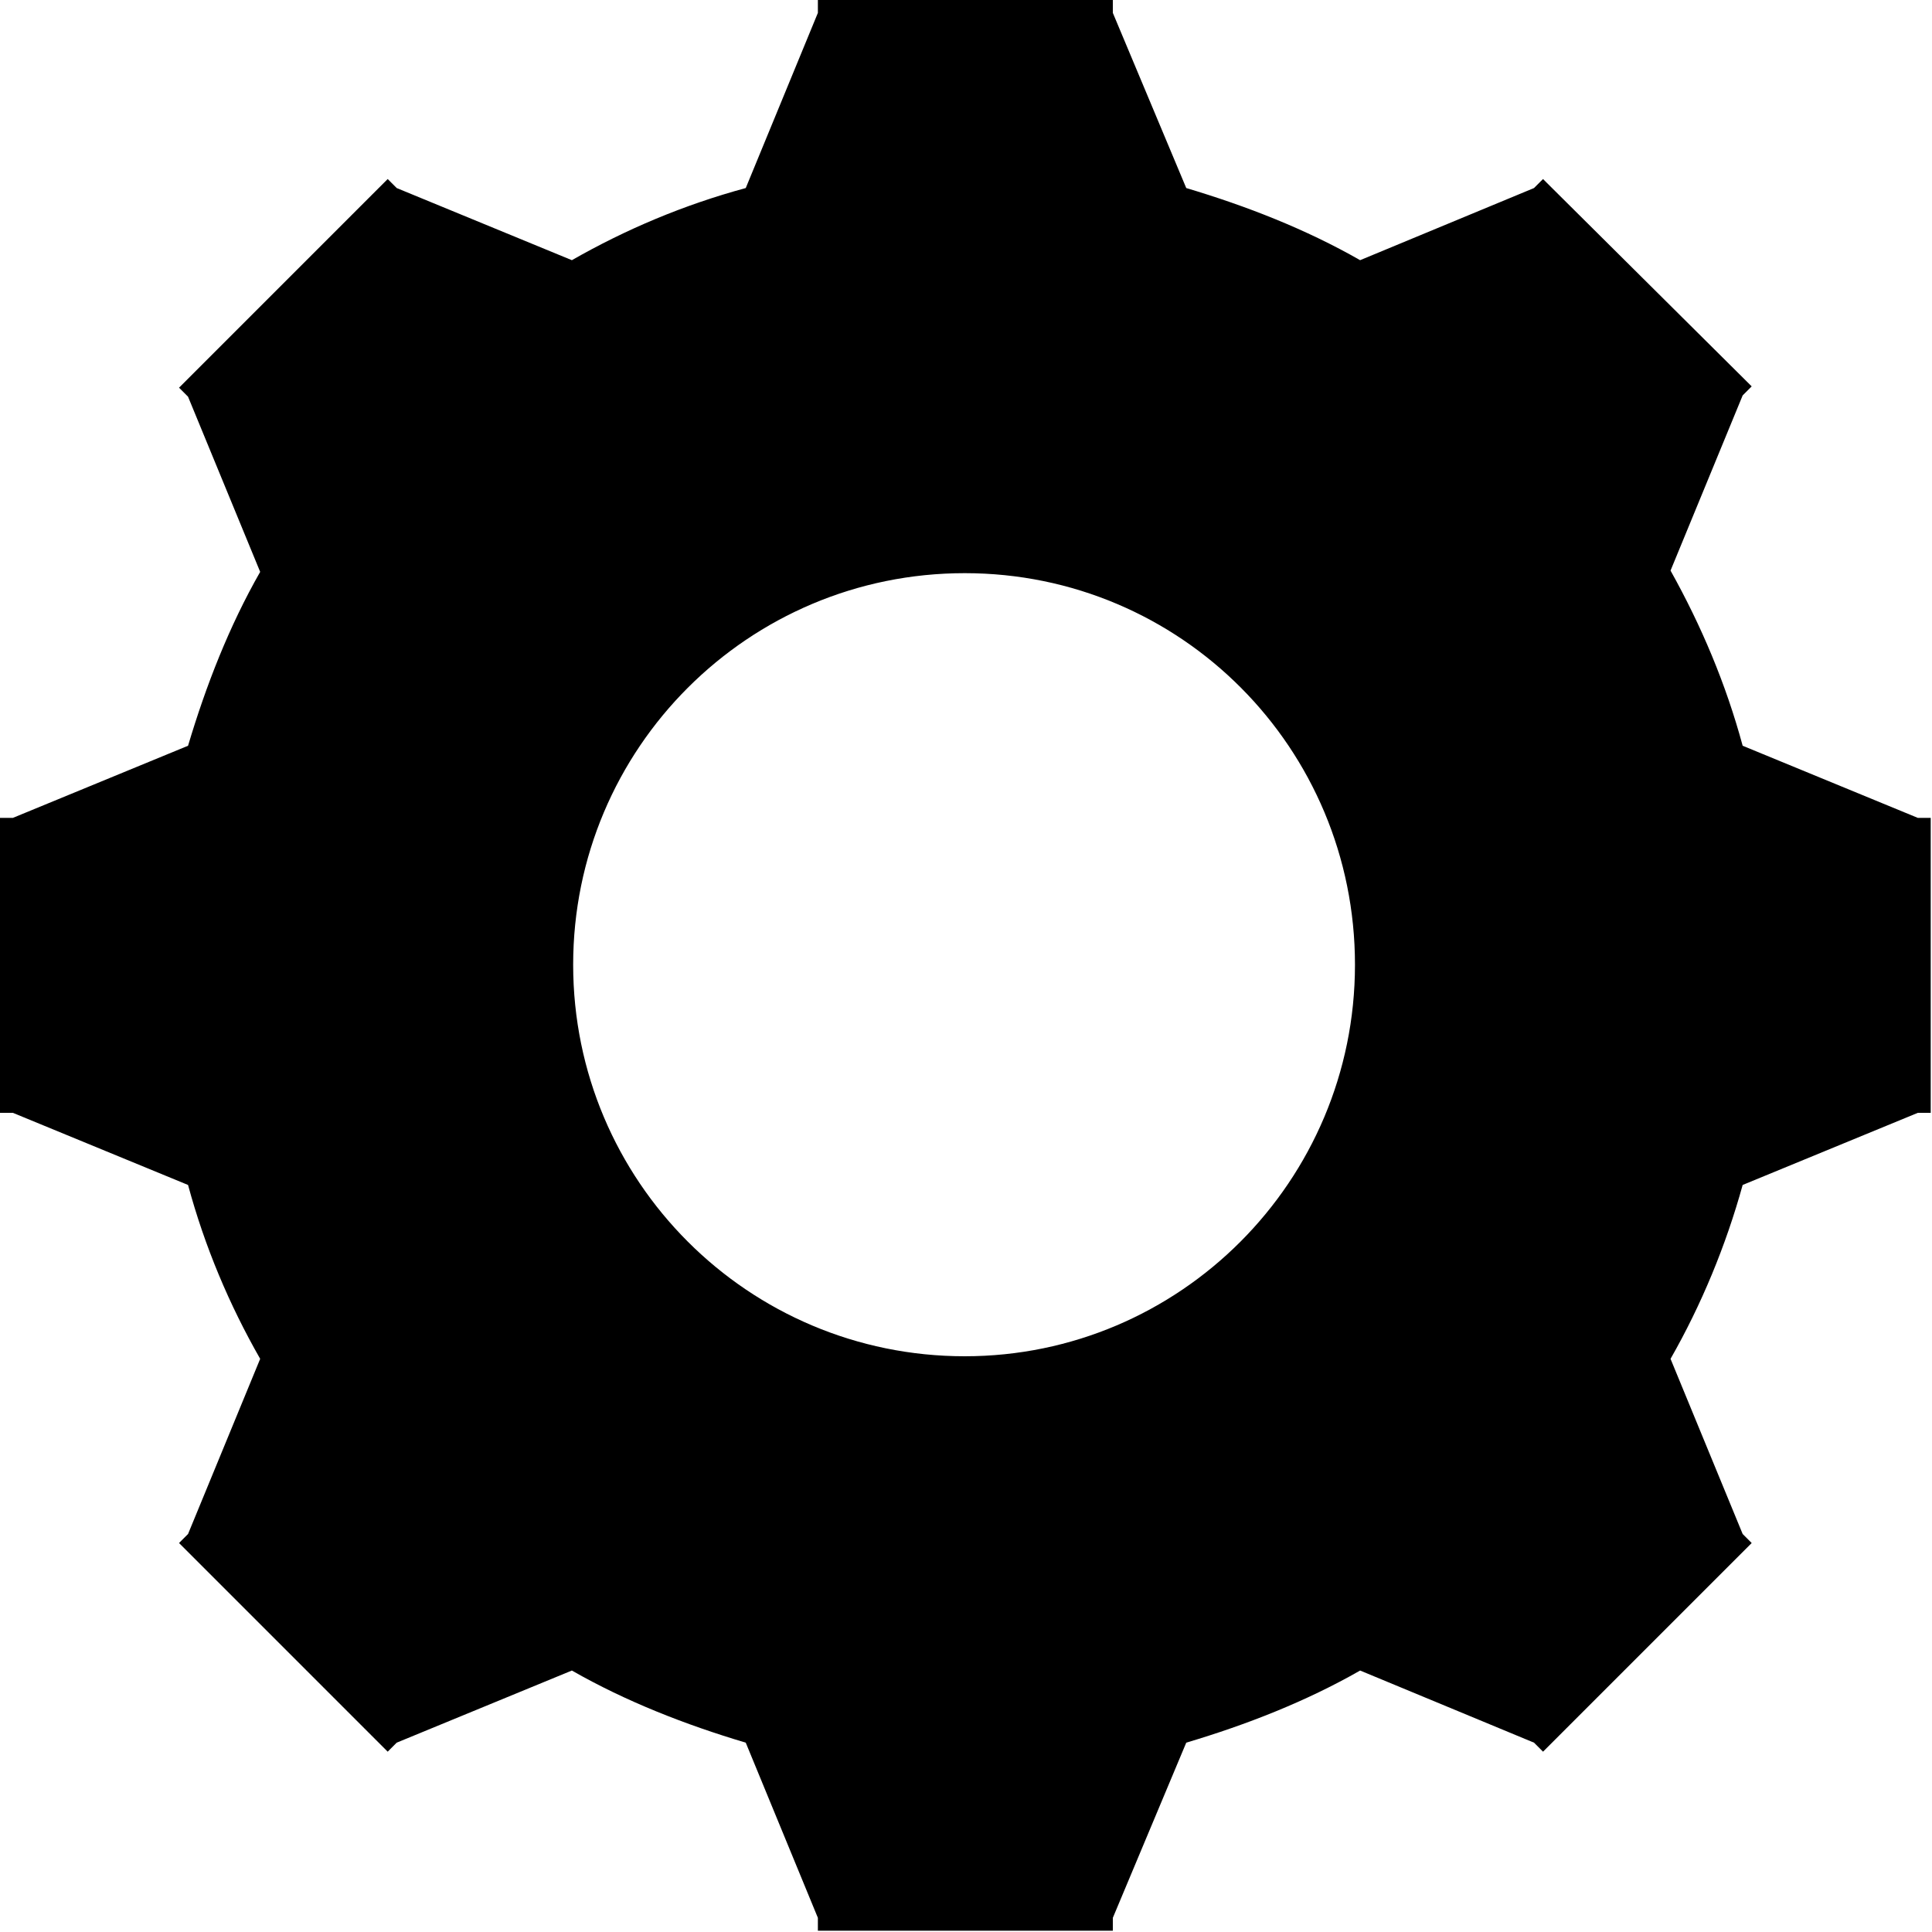
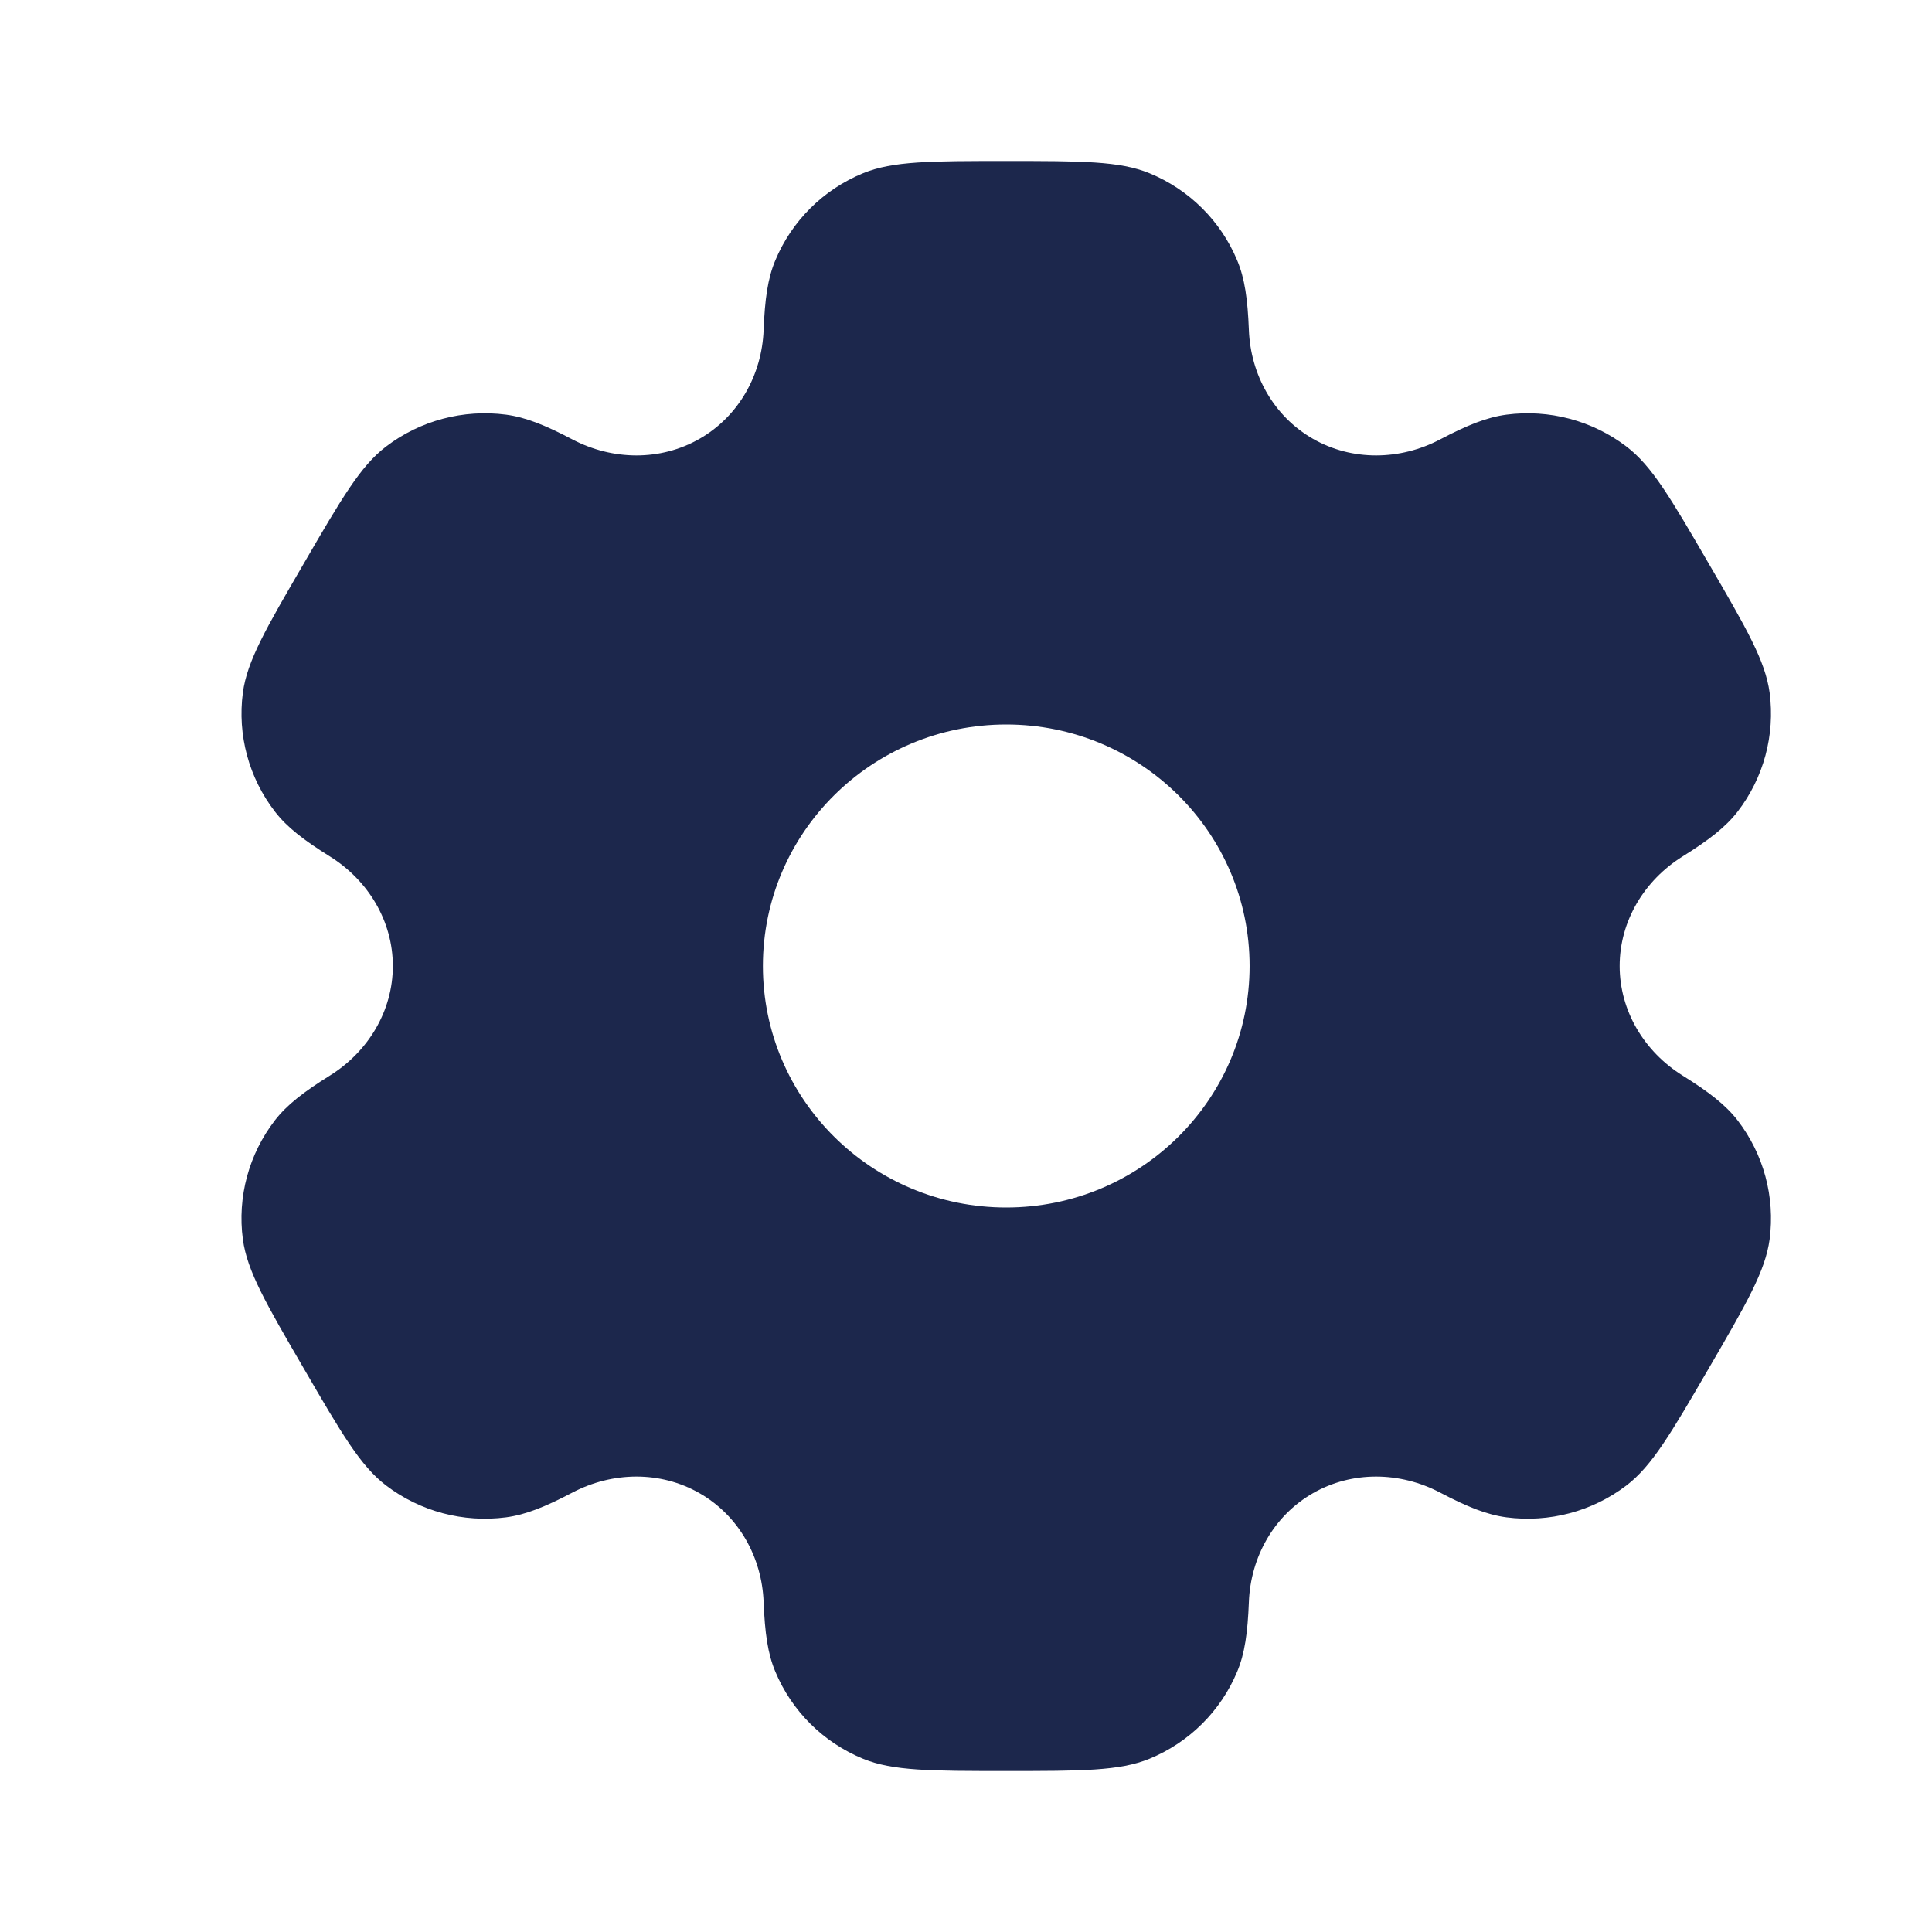
- <svg xmlns="http://www.w3.org/2000/svg" id="icon__settings" width="15px" height="15px">
-   <path d="m14.99,6.35h-.1l-1.36-.56c-.13-.48-.32-.93-.56-1.36l.56-1.36.07-.07-.03-.03-1.56-1.55-.03-.03-.07.07-1.35.56c-.42-.24-.88-.42-1.35-.56l-.57-1.36v-.1h-2.29v.1l-.56,1.36c-.48.13-.93.32-1.35.56l-1.36-.56-.07-.07-.03.03-1.56,1.56-.03.03.07.07.56,1.36c-.24.42-.42.88-.56,1.35L.1,6.35h-.1v2.29h.1l1.36.56c.13.48.32.93.56,1.35l-.56,1.36-.07.07.03.03,1.56,1.56.03.03.07-.07,1.36-.56c.42.24.88.42,1.35.56l.56,1.36v.1h2.29v-.1l.57-1.36c.47-.14.93-.32,1.35-.56l1.35.56.07.07.03-.03,1.56-1.56.03-.03-.07-.07-.56-1.36c.24-.42.43-.88.56-1.35l1.36-.56h.1v-.04s0-2.2,0-2.2v-.04Zm-7.5,4.18c-1.68,0-3.04-1.36-3.04-3.04s1.36-3.04,3.04-3.04,3.03,1.36,3.03,3.04-1.36,3.04-3.03,3.04Z" />
+ <svg xmlns="http://www.w3.org/2000/svg" width="800px" height="800px" viewBox="0 0 24 24" fill="none">
+   <path fill-rule="evenodd" clip-rule="evenodd" d="M14.279 2.152C13.909 2 13.439 2 12.5 2C11.561 2 11.091 2 10.721 2.152C10.227 2.355 9.835 2.745 9.631 3.235C9.537 3.458 9.501 3.719 9.486 4.098C9.465 4.656 9.177 5.172 8.69 5.451C8.203 5.73 7.609 5.72 7.111 5.459C6.773 5.281 6.528 5.183 6.286 5.151C5.756 5.082 5.22 5.224 4.796 5.547C4.478 5.789 4.243 6.193 3.774 7C3.304 7.807 3.07 8.21 3.017 8.605C2.948 9.131 3.091 9.663 3.417 10.084C3.565 10.276 3.774 10.437 4.098 10.639C4.574 10.936 4.88 11.442 4.88 12C4.88 12.558 4.574 13.064 4.098 13.361C3.774 13.563 3.565 13.724 3.416 13.916C3.091 14.337 2.947 14.869 3.017 15.395C3.07 15.789 3.304 16.193 3.774 17C4.243 17.807 4.478 18.211 4.796 18.453C5.22 18.776 5.756 18.918 6.286 18.849C6.528 18.817 6.773 18.719 7.111 18.541C7.609 18.28 8.203 18.27 8.69 18.549C9.177 18.828 9.465 19.344 9.486 19.902C9.501 20.282 9.537 20.542 9.631 20.765C9.835 21.255 10.227 21.645 10.721 21.848C11.091 22 11.561 22 12.5 22C13.439 22 13.909 22 14.279 21.848C14.773 21.645 15.165 21.255 15.369 20.765C15.463 20.542 15.499 20.282 15.514 19.902C15.535 19.344 15.823 18.828 16.31 18.549C16.797 18.27 17.391 18.28 17.889 18.541C18.227 18.719 18.472 18.817 18.714 18.849C19.244 18.918 19.78 18.776 20.204 18.453C20.522 18.21 20.757 17.807 21.226 17C21.696 16.193 21.93 15.789 21.983 15.395C22.052 14.869 21.909 14.337 21.584 13.916C21.435 13.724 21.226 13.563 20.902 13.361C20.426 13.064 20.12 12.558 20.12 12C20.12 11.442 20.426 10.936 20.902 10.639C21.226 10.437 21.435 10.276 21.584 10.084C21.909 9.663 22.052 9.131 21.983 8.605C21.93 8.211 21.696 7.807 21.226 7C20.757 6.193 20.522 5.789 20.204 5.547C19.78 5.224 19.244 5.082 18.714 5.151C18.472 5.183 18.227 5.281 17.889 5.459C17.392 5.72 16.797 5.73 16.31 5.451C15.823 5.172 15.535 4.656 15.514 4.098C15.499 3.718 15.463 3.458 15.369 3.235C15.165 2.745 14.773 2.355 14.279 2.152ZM12.5 15C14.169 15 15.523 13.657 15.523 12C15.523 10.343 14.169 9 12.5 9C10.831 9 9.477 10.343 9.477 12C9.477 13.657 10.831 15 12.5 15Z" fill="#1C274C" />
</svg>
